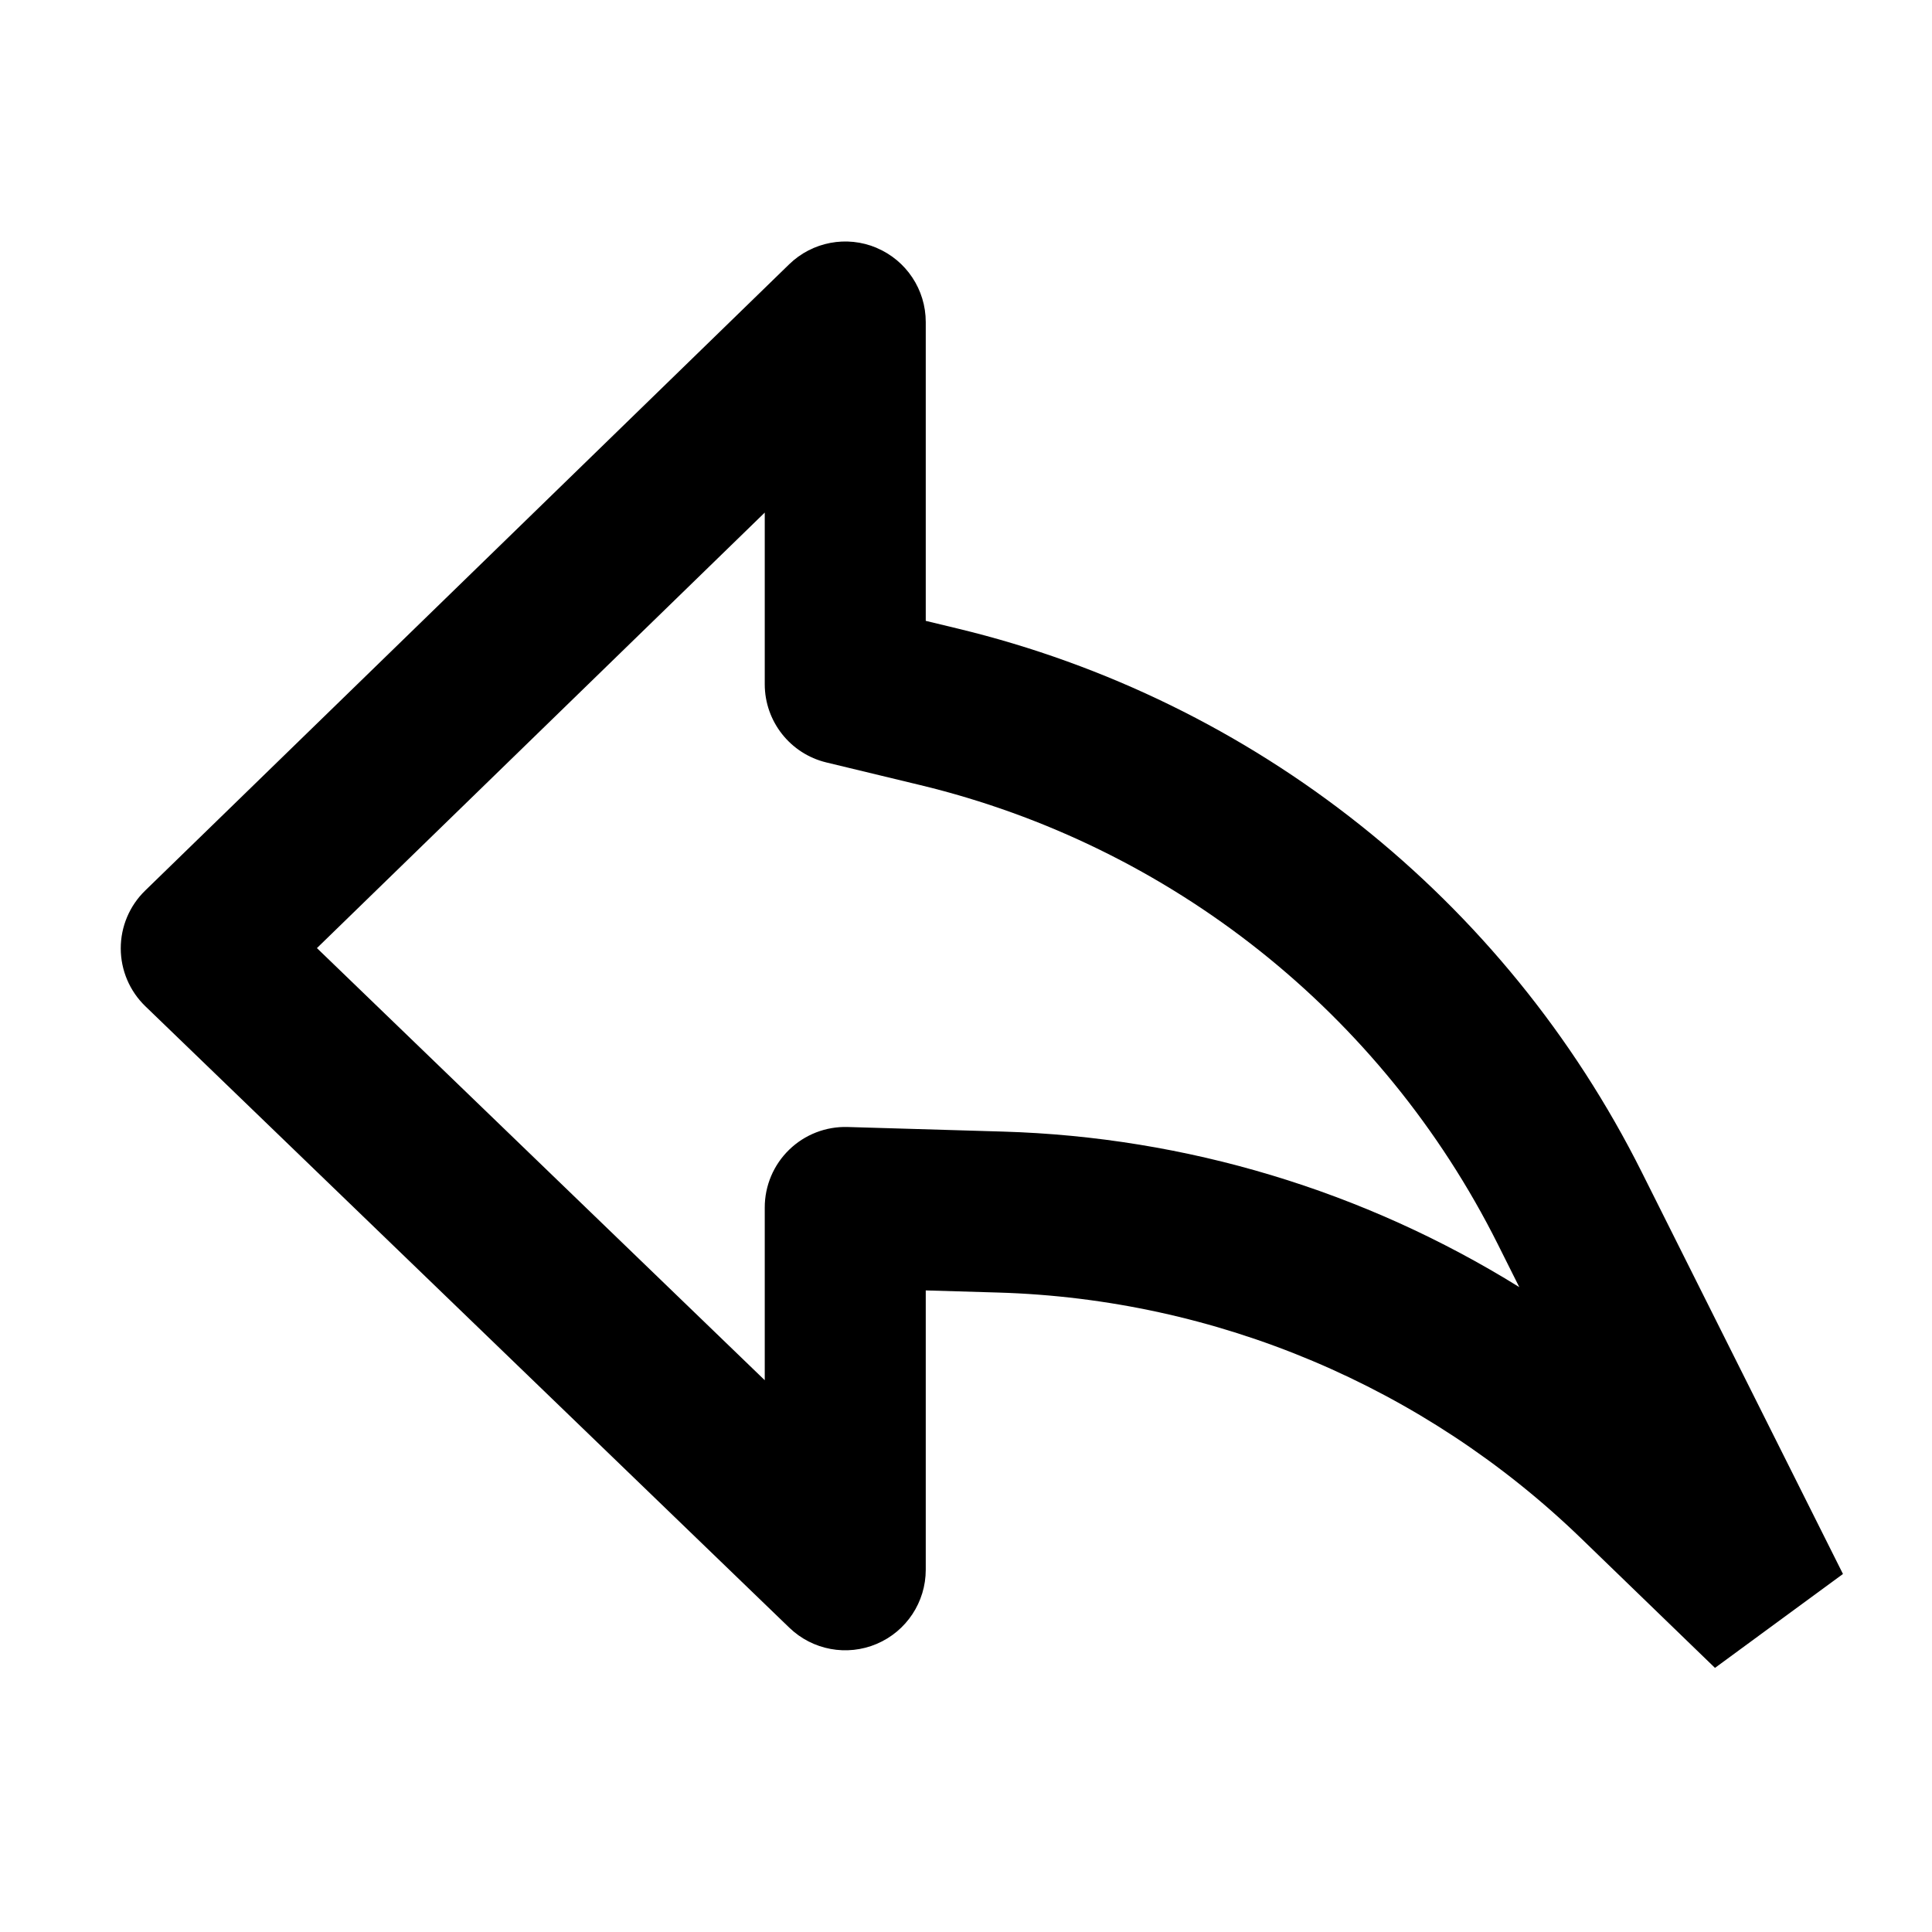
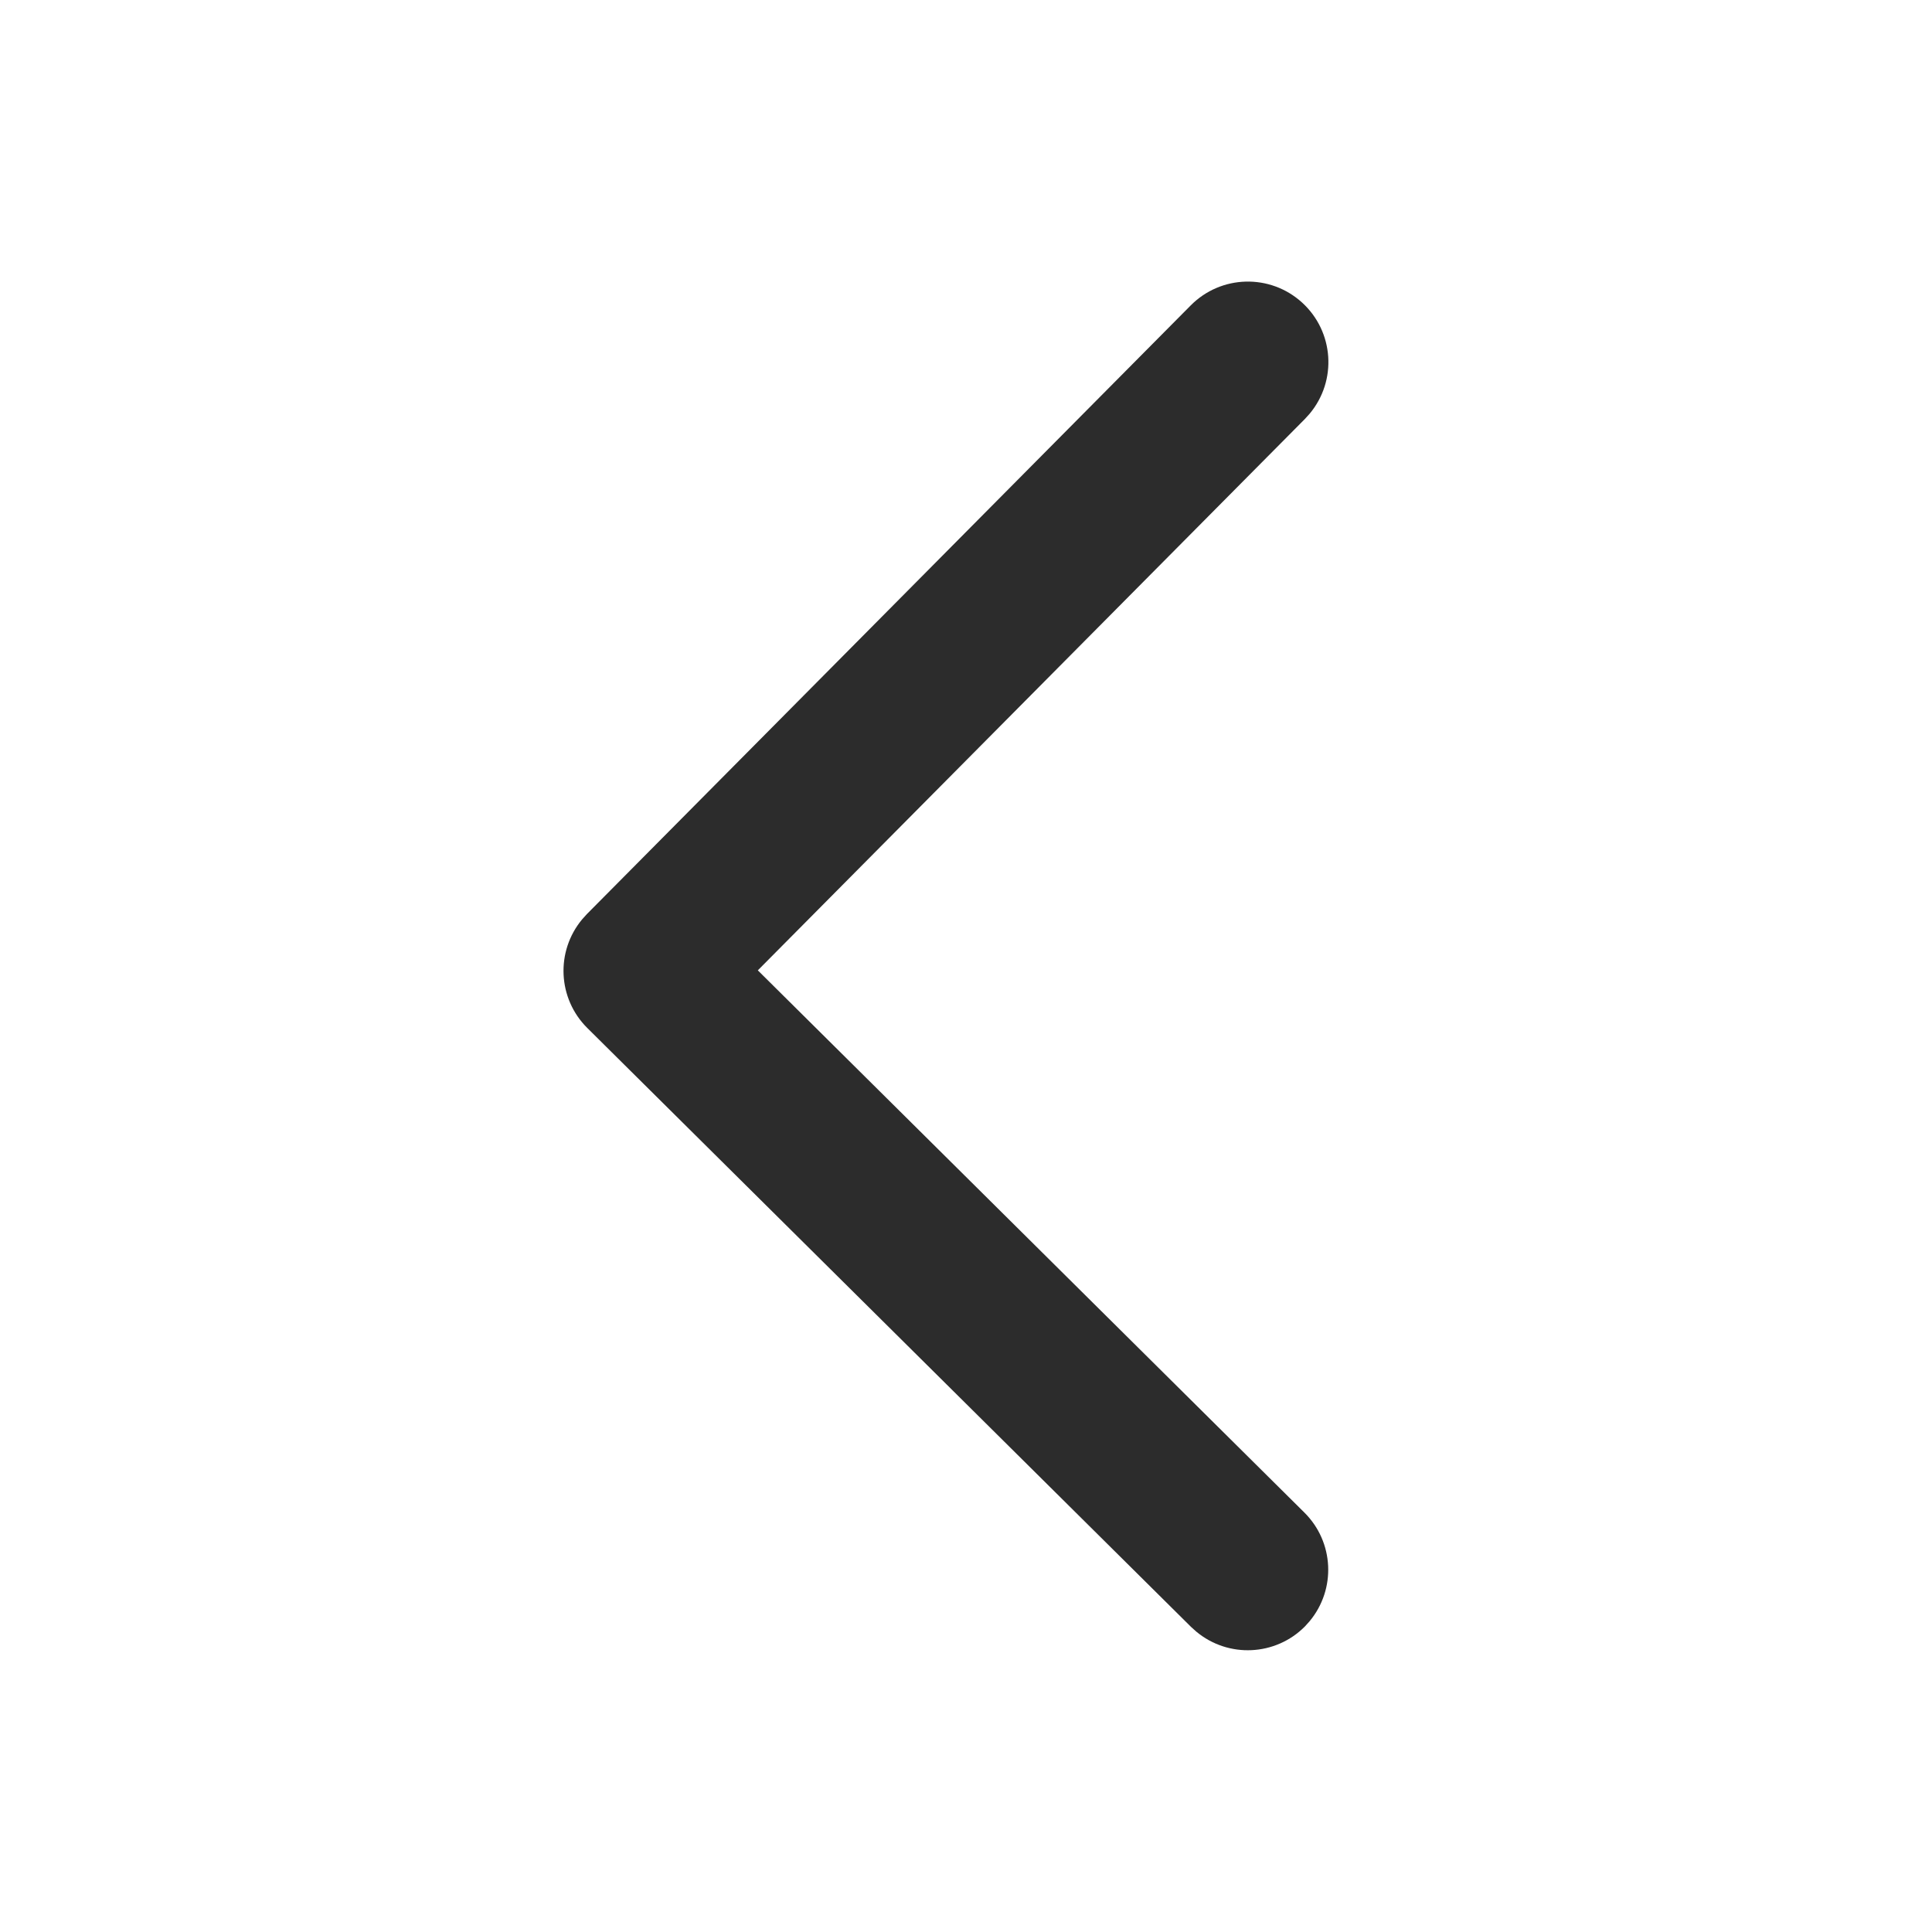
- <svg xmlns="http://www.w3.org/2000/svg" t="1683567063894" class="icon" viewBox="0 0 1024 1024" version="1.1" p-id="7601" width="200" height="200">
-   <path d="M464.597 131.371A42.667 42.667 0 0 1 490.667 170.667v158.4l17.067 4.117A549.333 549.333 0 0 1 870.144 621.227l106.667 213.013-67.84 49.771-70.976-68.672a464 464 0 0 0-308.907-130.261L490.667 683.947V832a42.667 42.667 0 0 1-72.299 30.72L77.035 533.333a42.667 42.667 0 0 1-0.107-61.291l341.333-331.947a42.667 42.667 0 0 1 46.336-8.747zM167.979 502.507L405.333 731.541V640a42.667 42.667 0 0 1 43.925-42.667l82.389 2.432a549.312 549.312 0 0 1 273.6 82.432l-11.392-22.763a464 464 0 0 0-306.133-243.328l-49.707-11.989A42.667 42.667 0 0 1 405.333 362.667v-90.987L167.979 502.507z" fill="#000000" p-id="7602" />
+ <svg xmlns="http://www.w3.org/2000/svg" t="1684248613247" class="icon" viewBox="0 0 1024 1024" version="1.1" p-id="2582" width="200" height="200">
+   <path d="M631.04 161.941a42.667 42.667 0 0 1 63.061 57.387l-2.475 2.731-289.963 292.245 289.707 287.403a42.667 42.667 0 0 1 2.731 57.6l-2.475 2.752a42.667 42.667 0 0 1-57.6 2.709l-2.752-2.475-320-317.44a42.667 42.667 0 0 1-2.709-57.6l2.475-2.752 320-322.56z" fill="#2c2c2c" p-id="2583" />
</svg>
